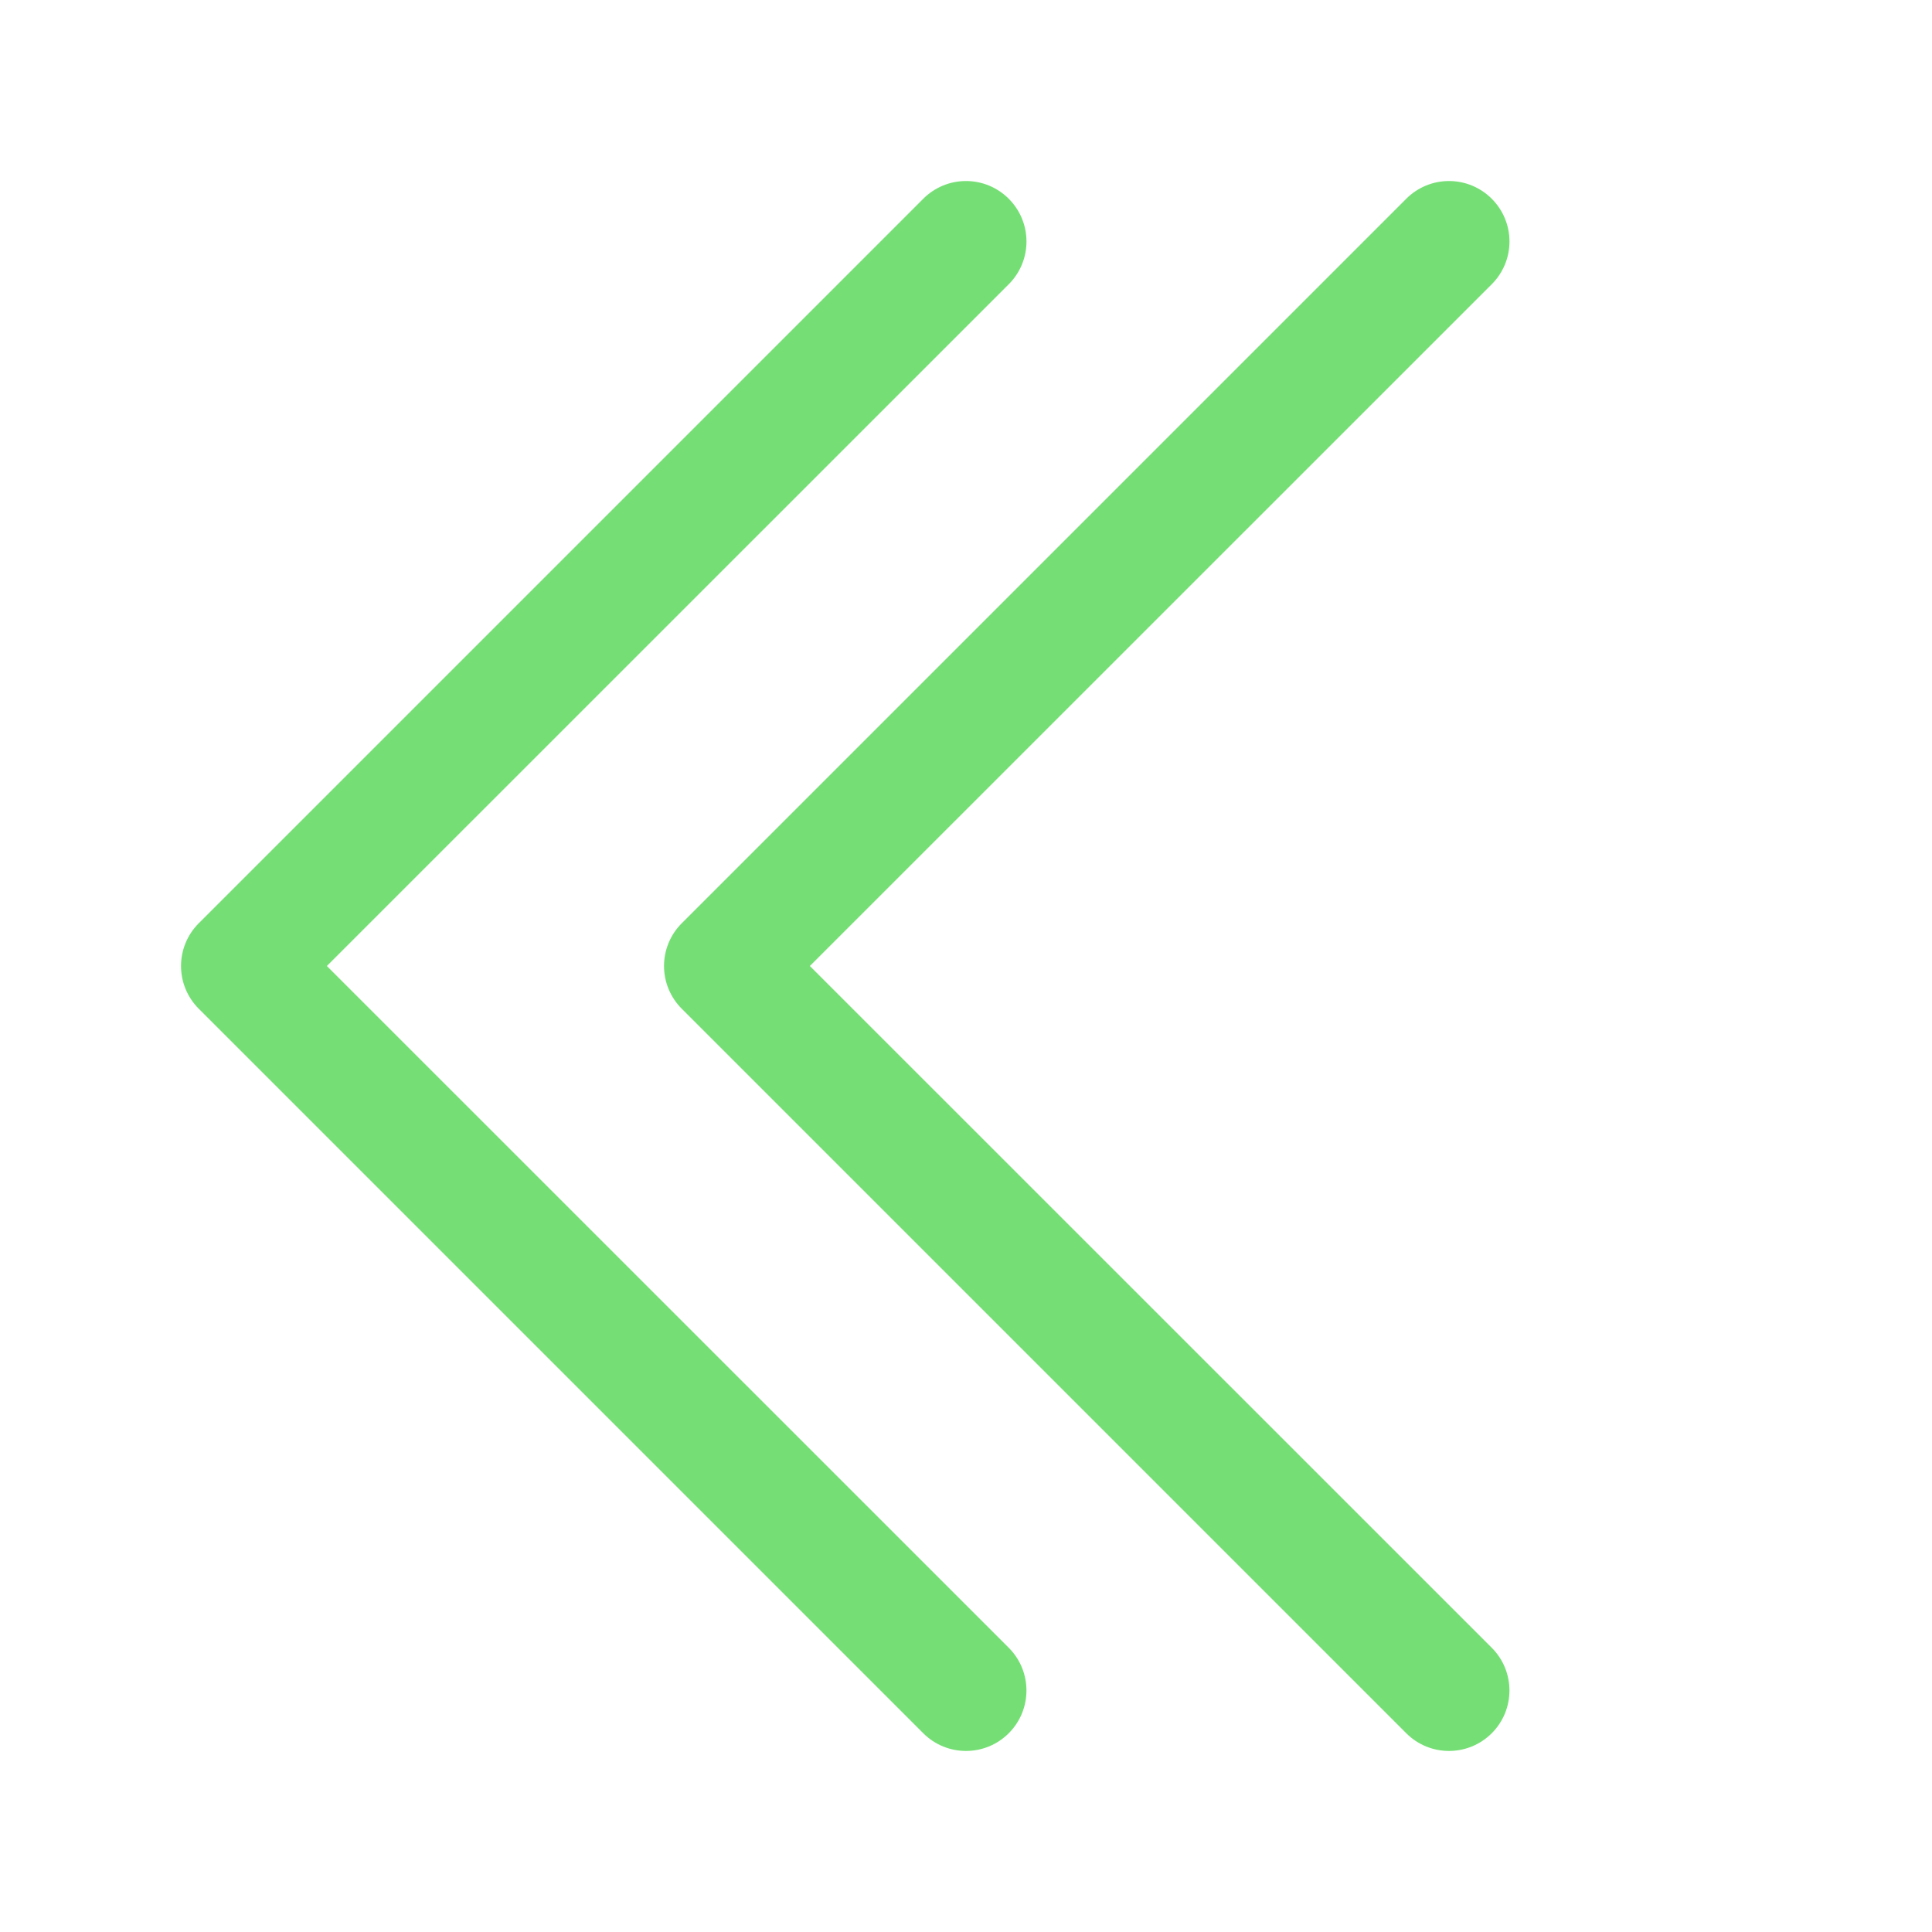
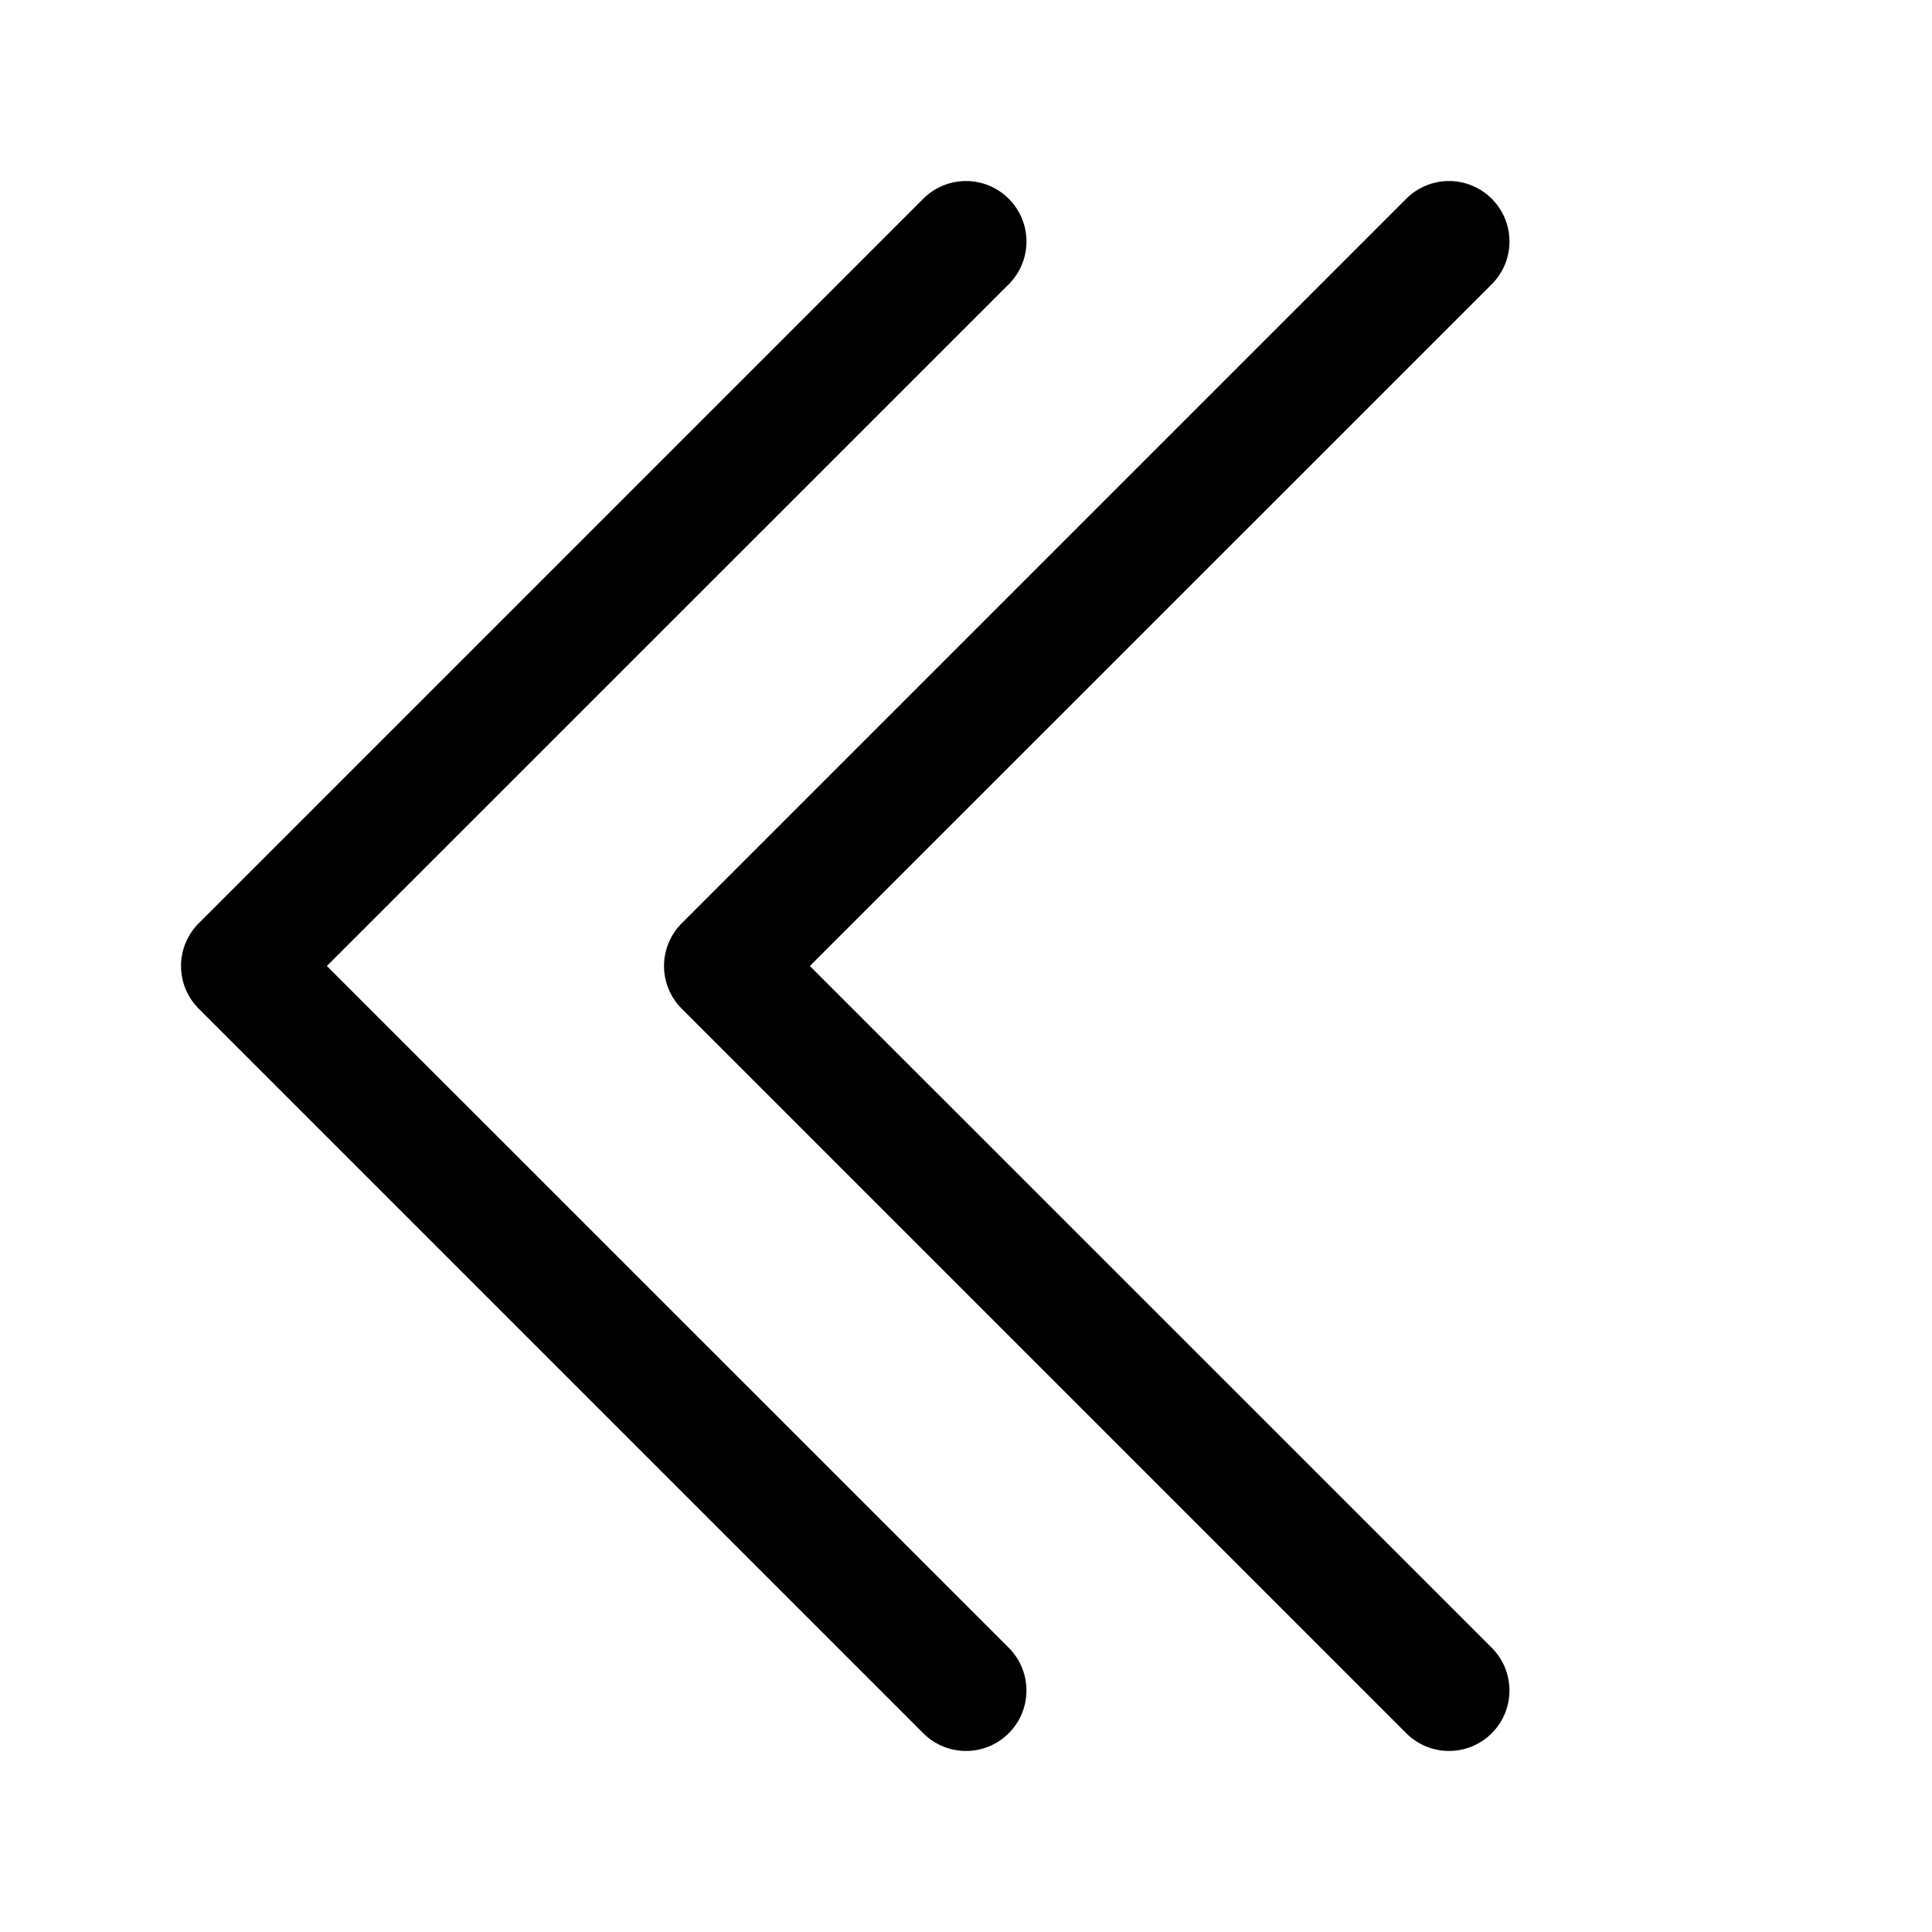
- <svg xmlns="http://www.w3.org/2000/svg" width="16" height="16" fill="#75df75" class="bi bi-chevron-double-left" viewBox="0 0 16 16">
+ <svg xmlns="http://www.w3.org/2000/svg" width="16" height="16" fill="#000000" class="bi bi-chevron-double-left" viewBox="0 0 16 16">
  <path fill-rule="evenodd" d="M8.354 1.646a.5.5 0 0 1 0 .708L2.707 8l5.647 5.646a.5.5 0 0 1-.708.708l-6-6a.5.5 0 0 1 0-.708l6-6a.5.5 0 0 1 .708 0" />
  <path fill-rule="evenodd" d="M12.354 1.646a.5.5 0 0 1 0 .708L6.707 8l5.647 5.646a.5.5 0 0 1-.708.708l-6-6a.5.5 0 0 1 0-.708l6-6a.5.5 0 0 1 .708 0" />
</svg>
